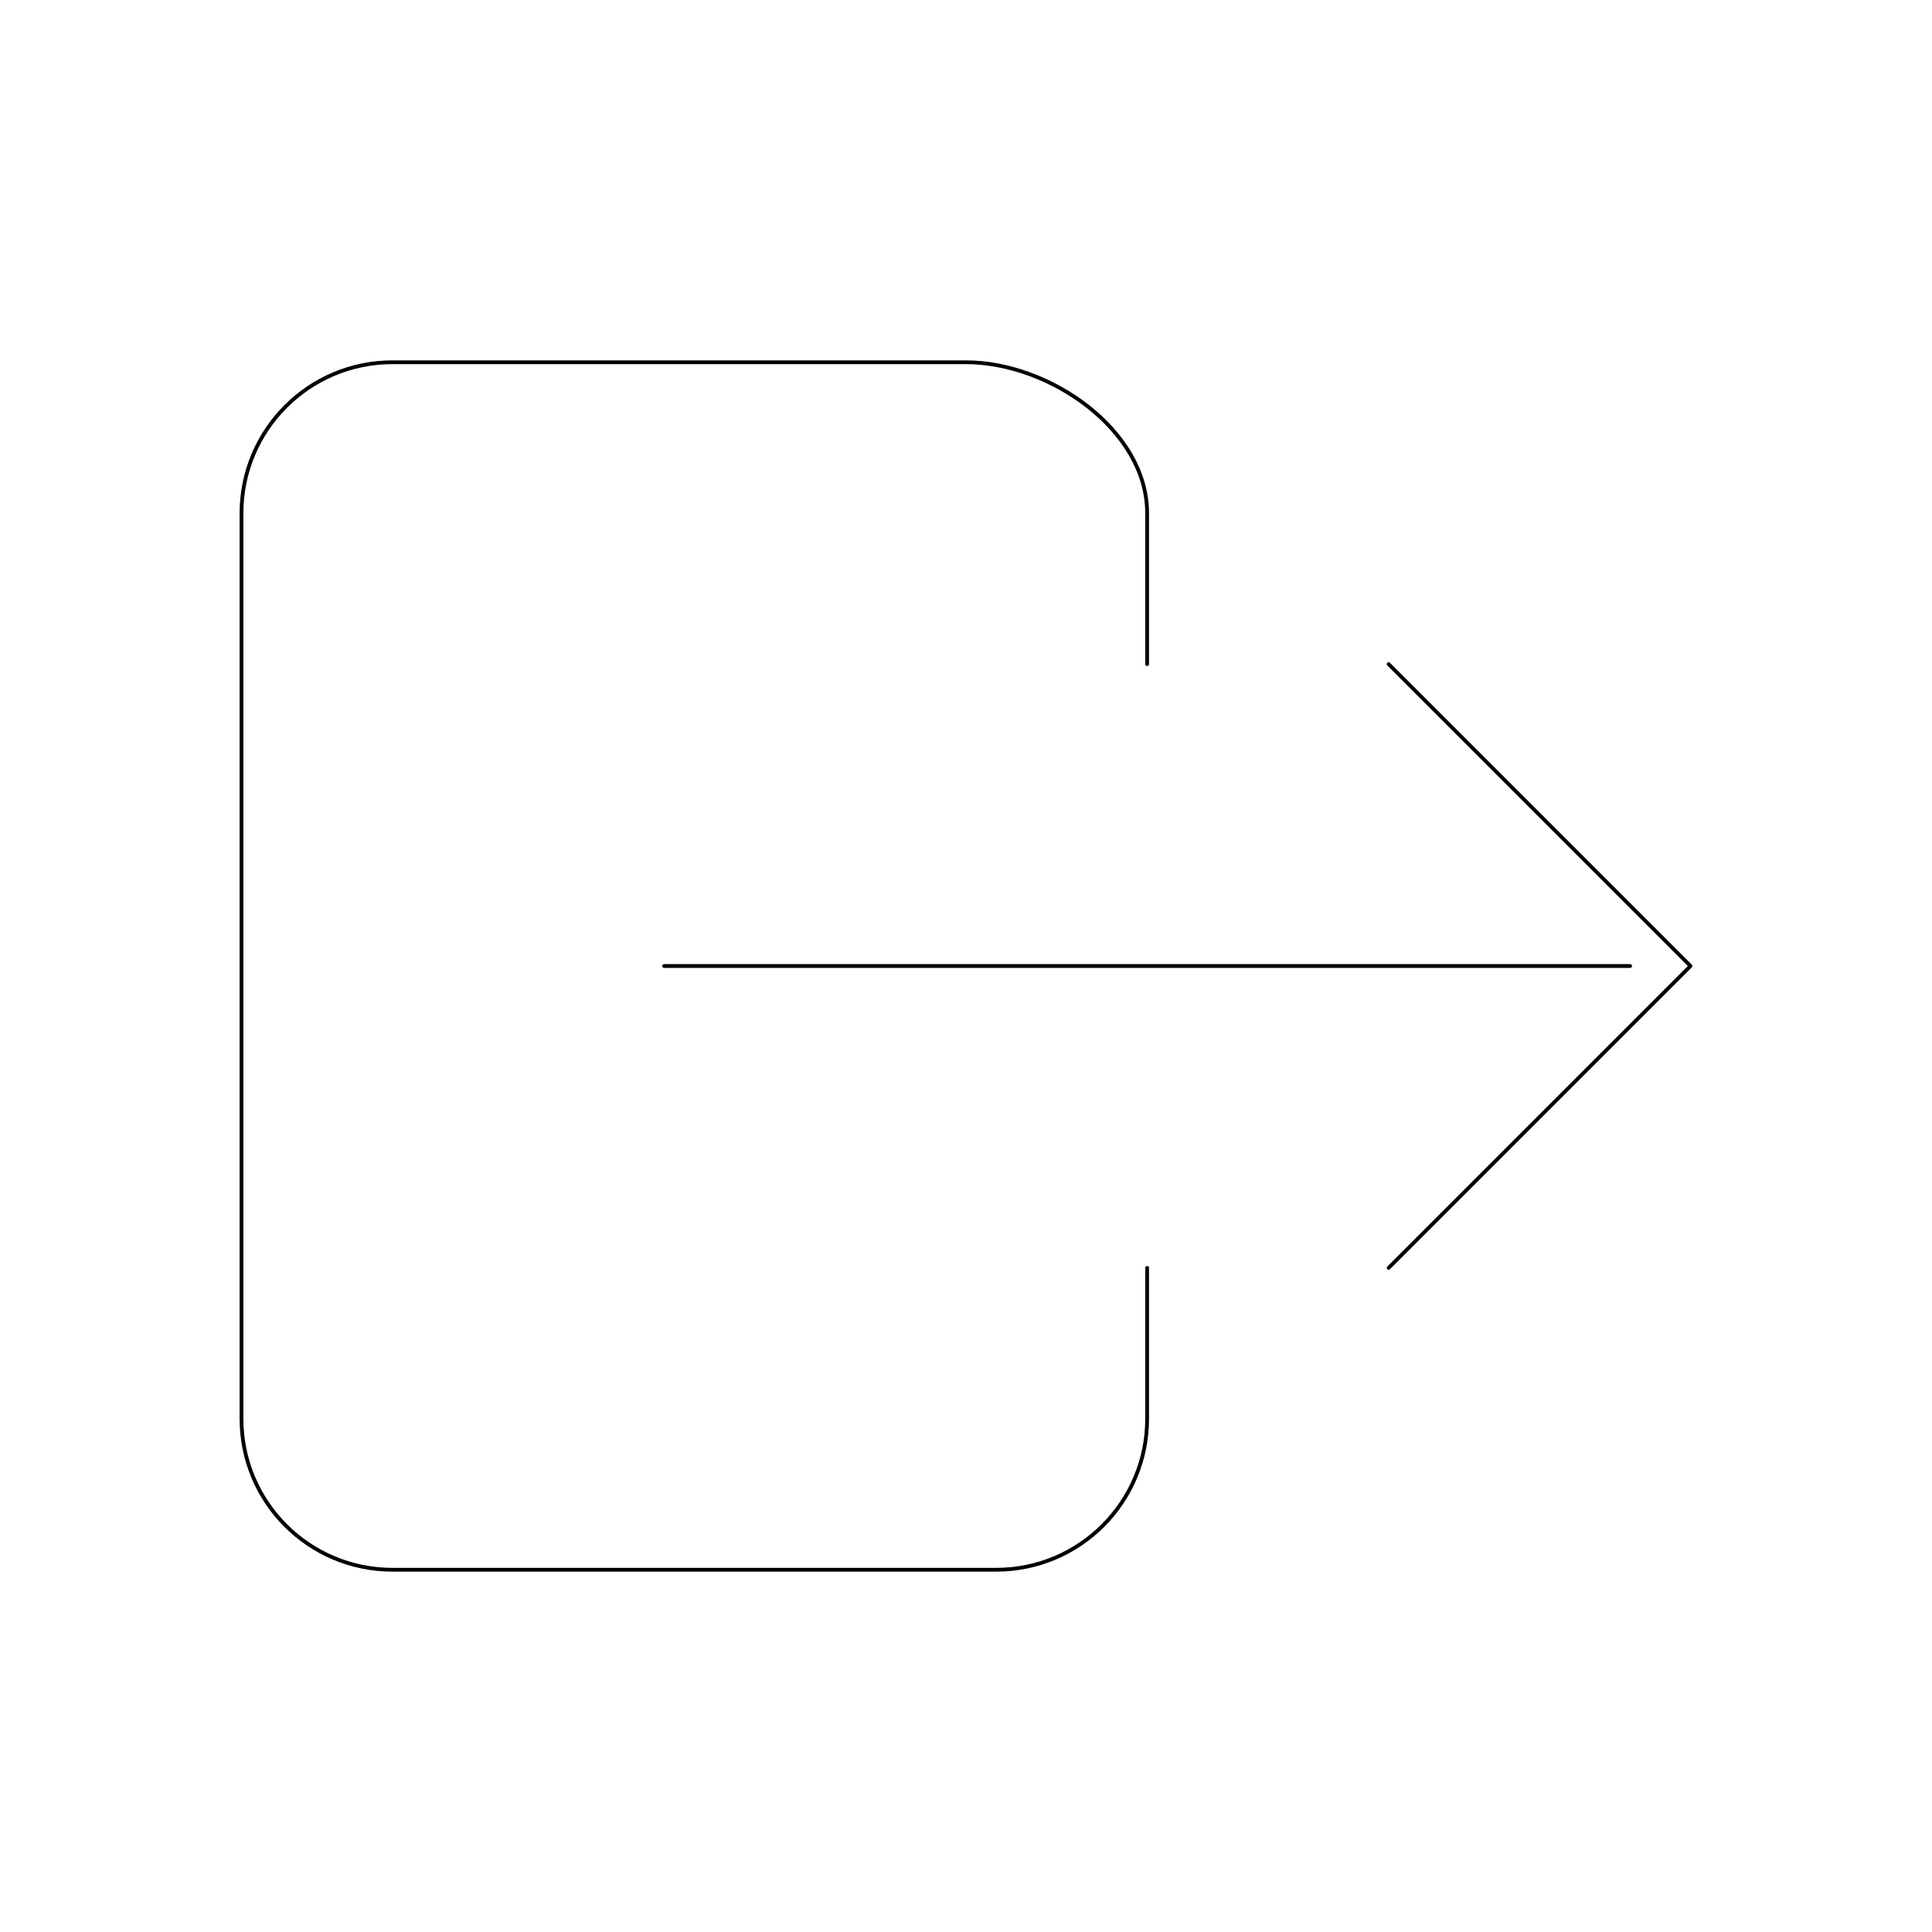
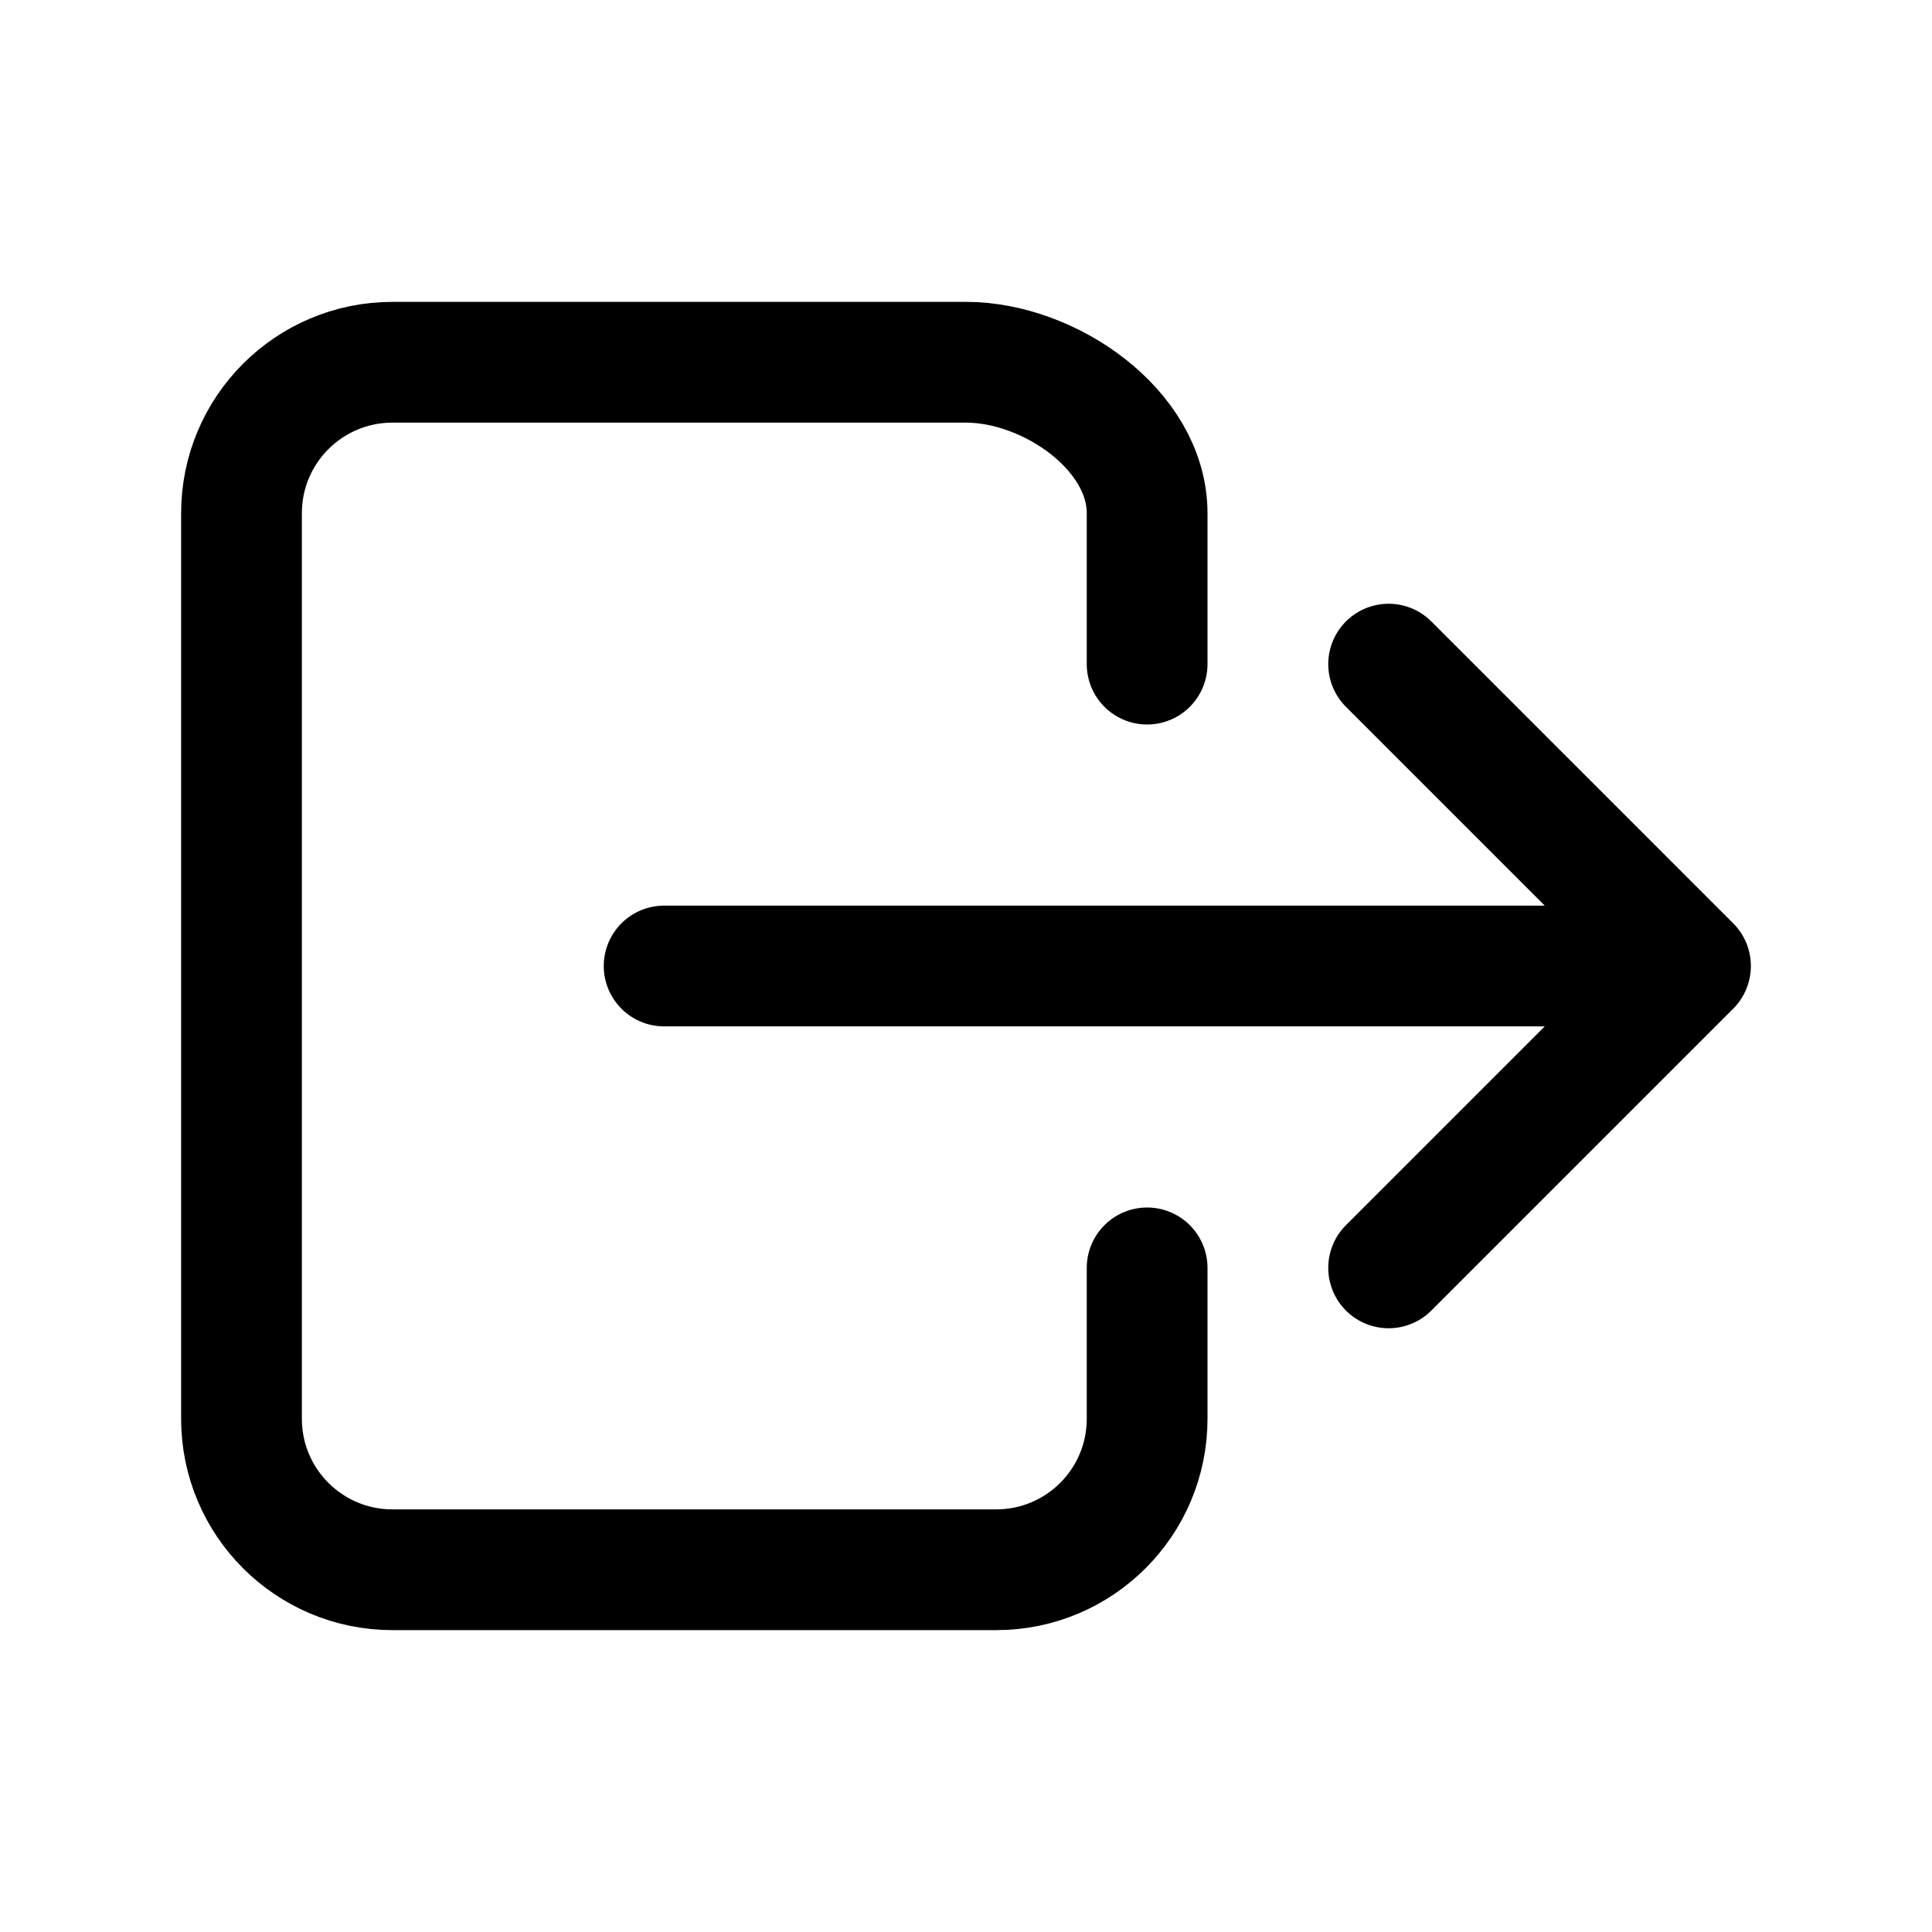
- <svg xmlns="http://www.w3.org/2000/svg" viewBox="0 0 512 512">
-   <path d="M304 336v40a40 40 0 01-40 40H104a40 40 0 01-40-40V136a40 40 0 0140-40h152c22.09 0 48 17.91 48 40v40M368 336l80-80-80-80M176 256h256" style="fill:none;stroke:currentColor;stroke-linecap:round;stroke-linejoin:round;" />
+ <svg xmlns="http://www.w3.org/2000/svg" class="ionicon" viewBox="0 0 512 512">
+   <path d="M304 336v40a40 40 0 01-40 40H104a40 40 0 01-40-40V136a40 40 0 0140-40h152c22.09 0 48 17.91 48 40v40M368 336l80-80-80-80M176 256h256" fill="none" stroke="currentColor" stroke-linecap="round" stroke-linejoin="round" stroke-width="32" />
</svg>
